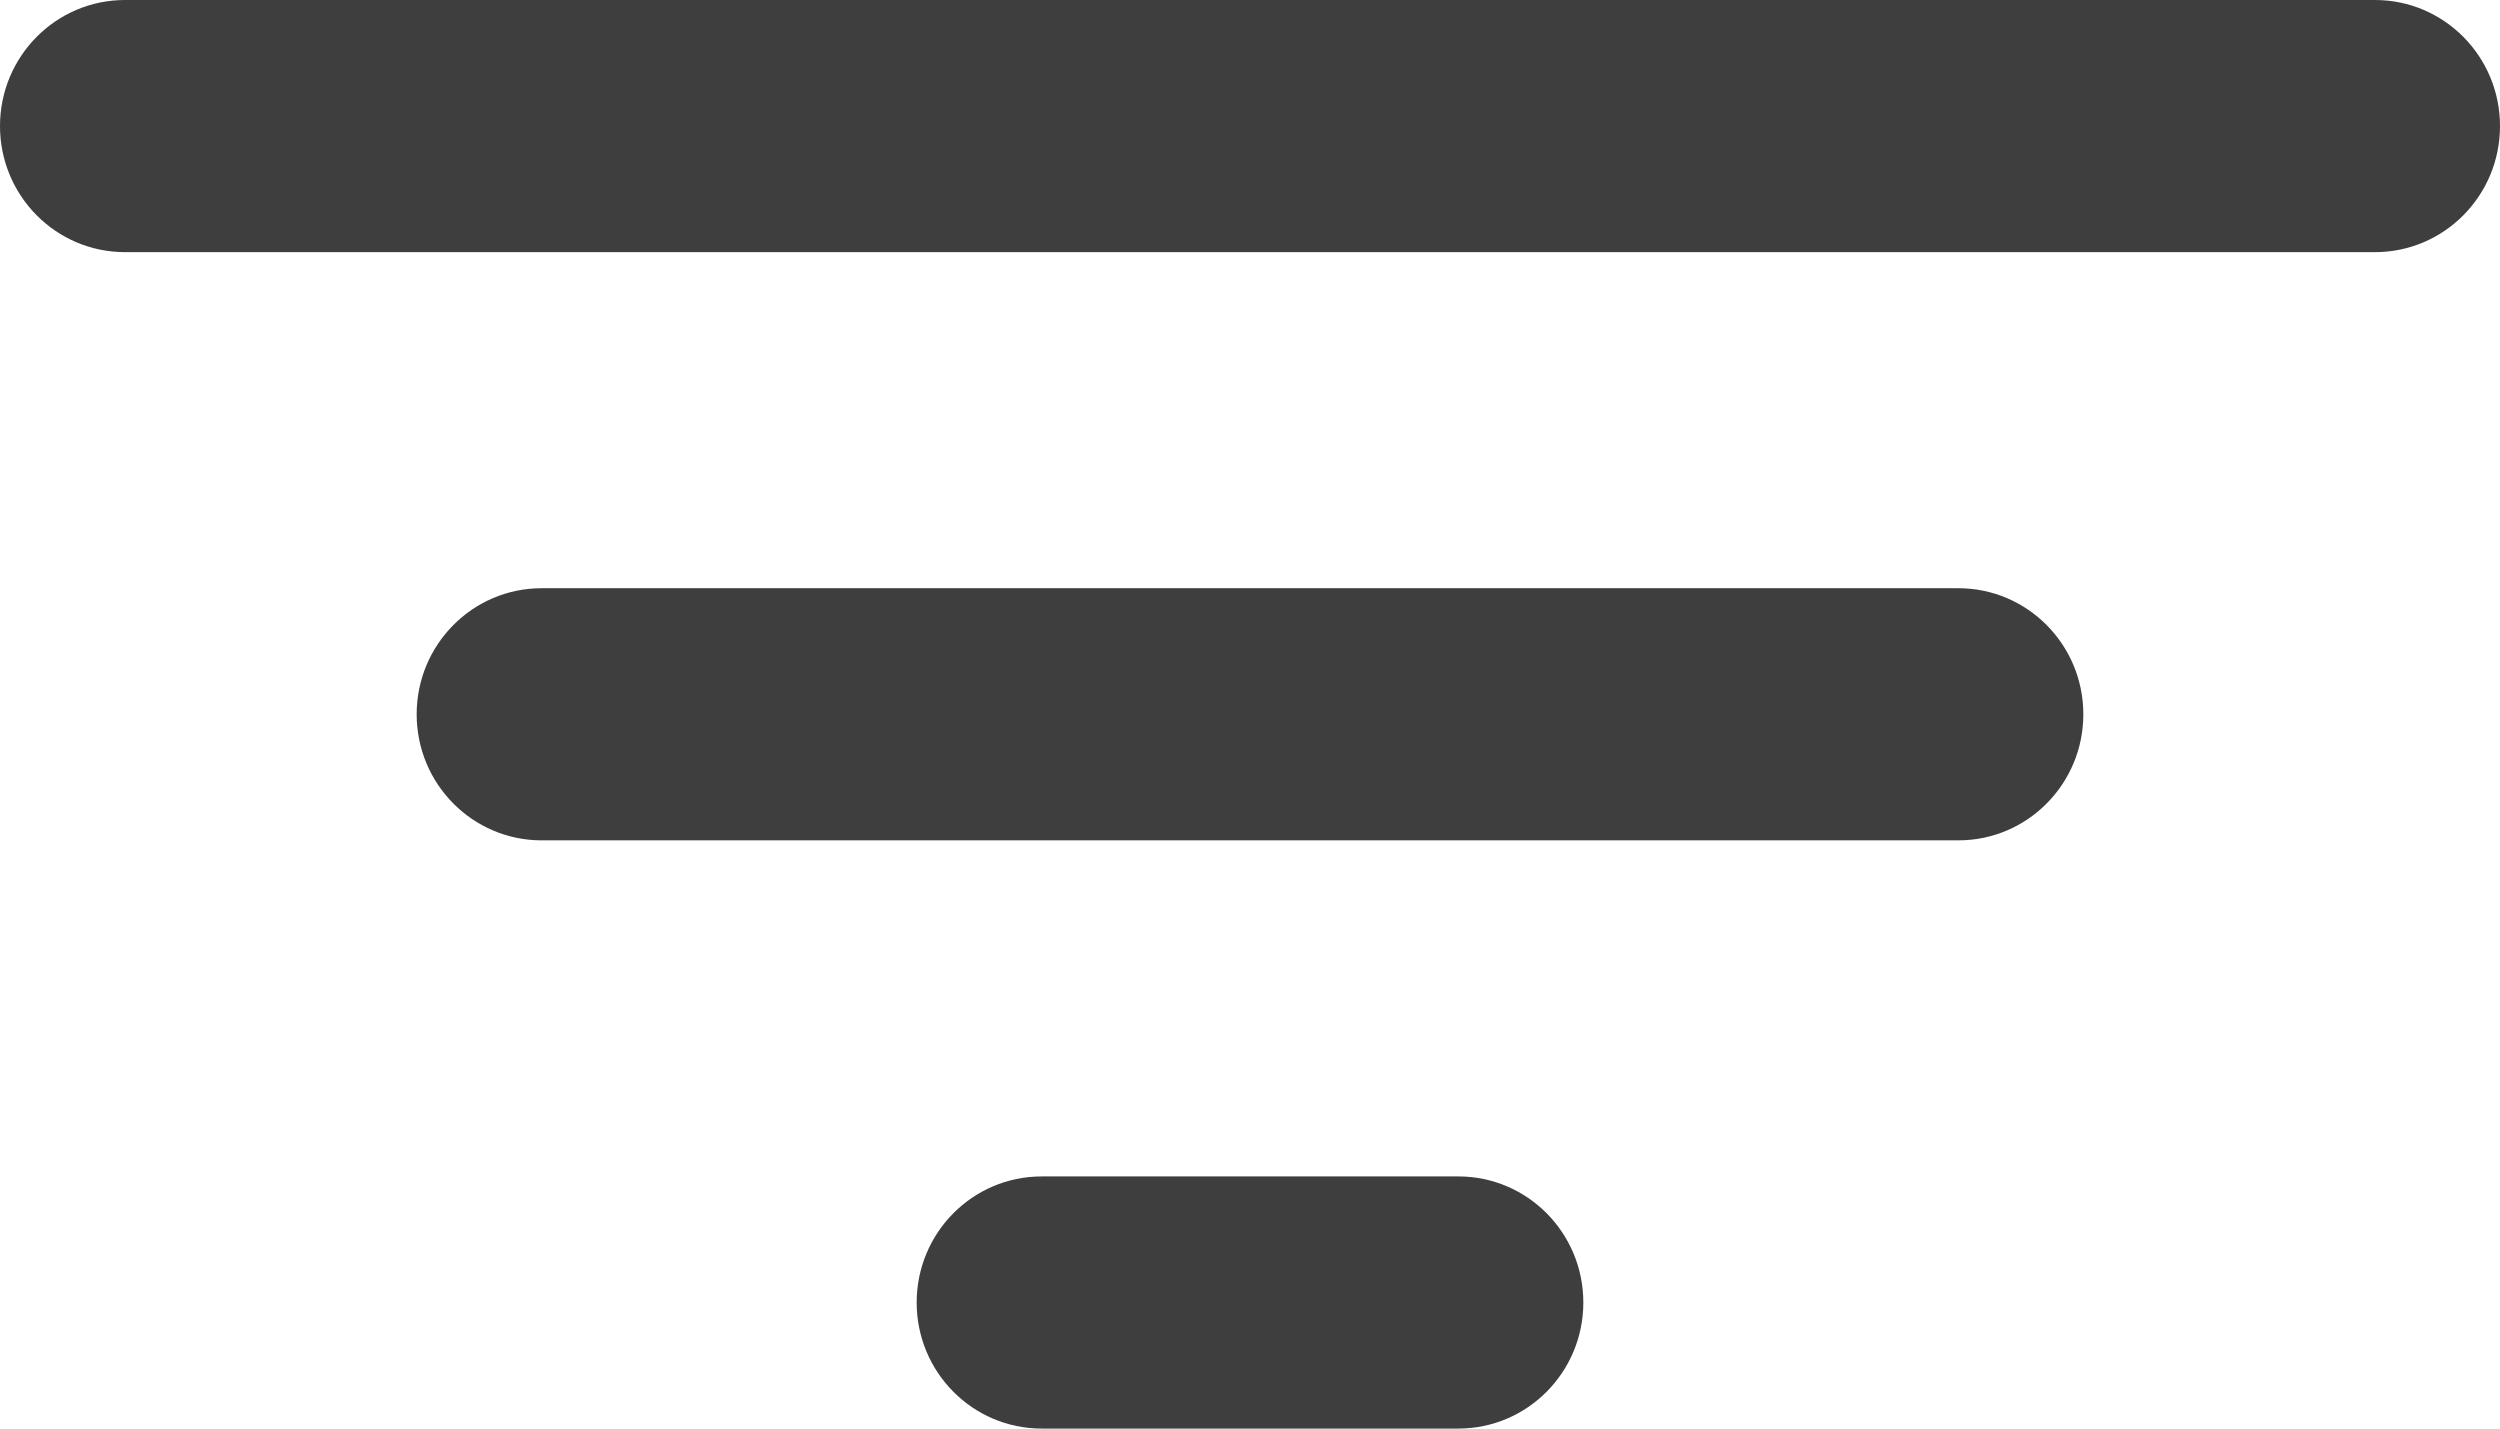
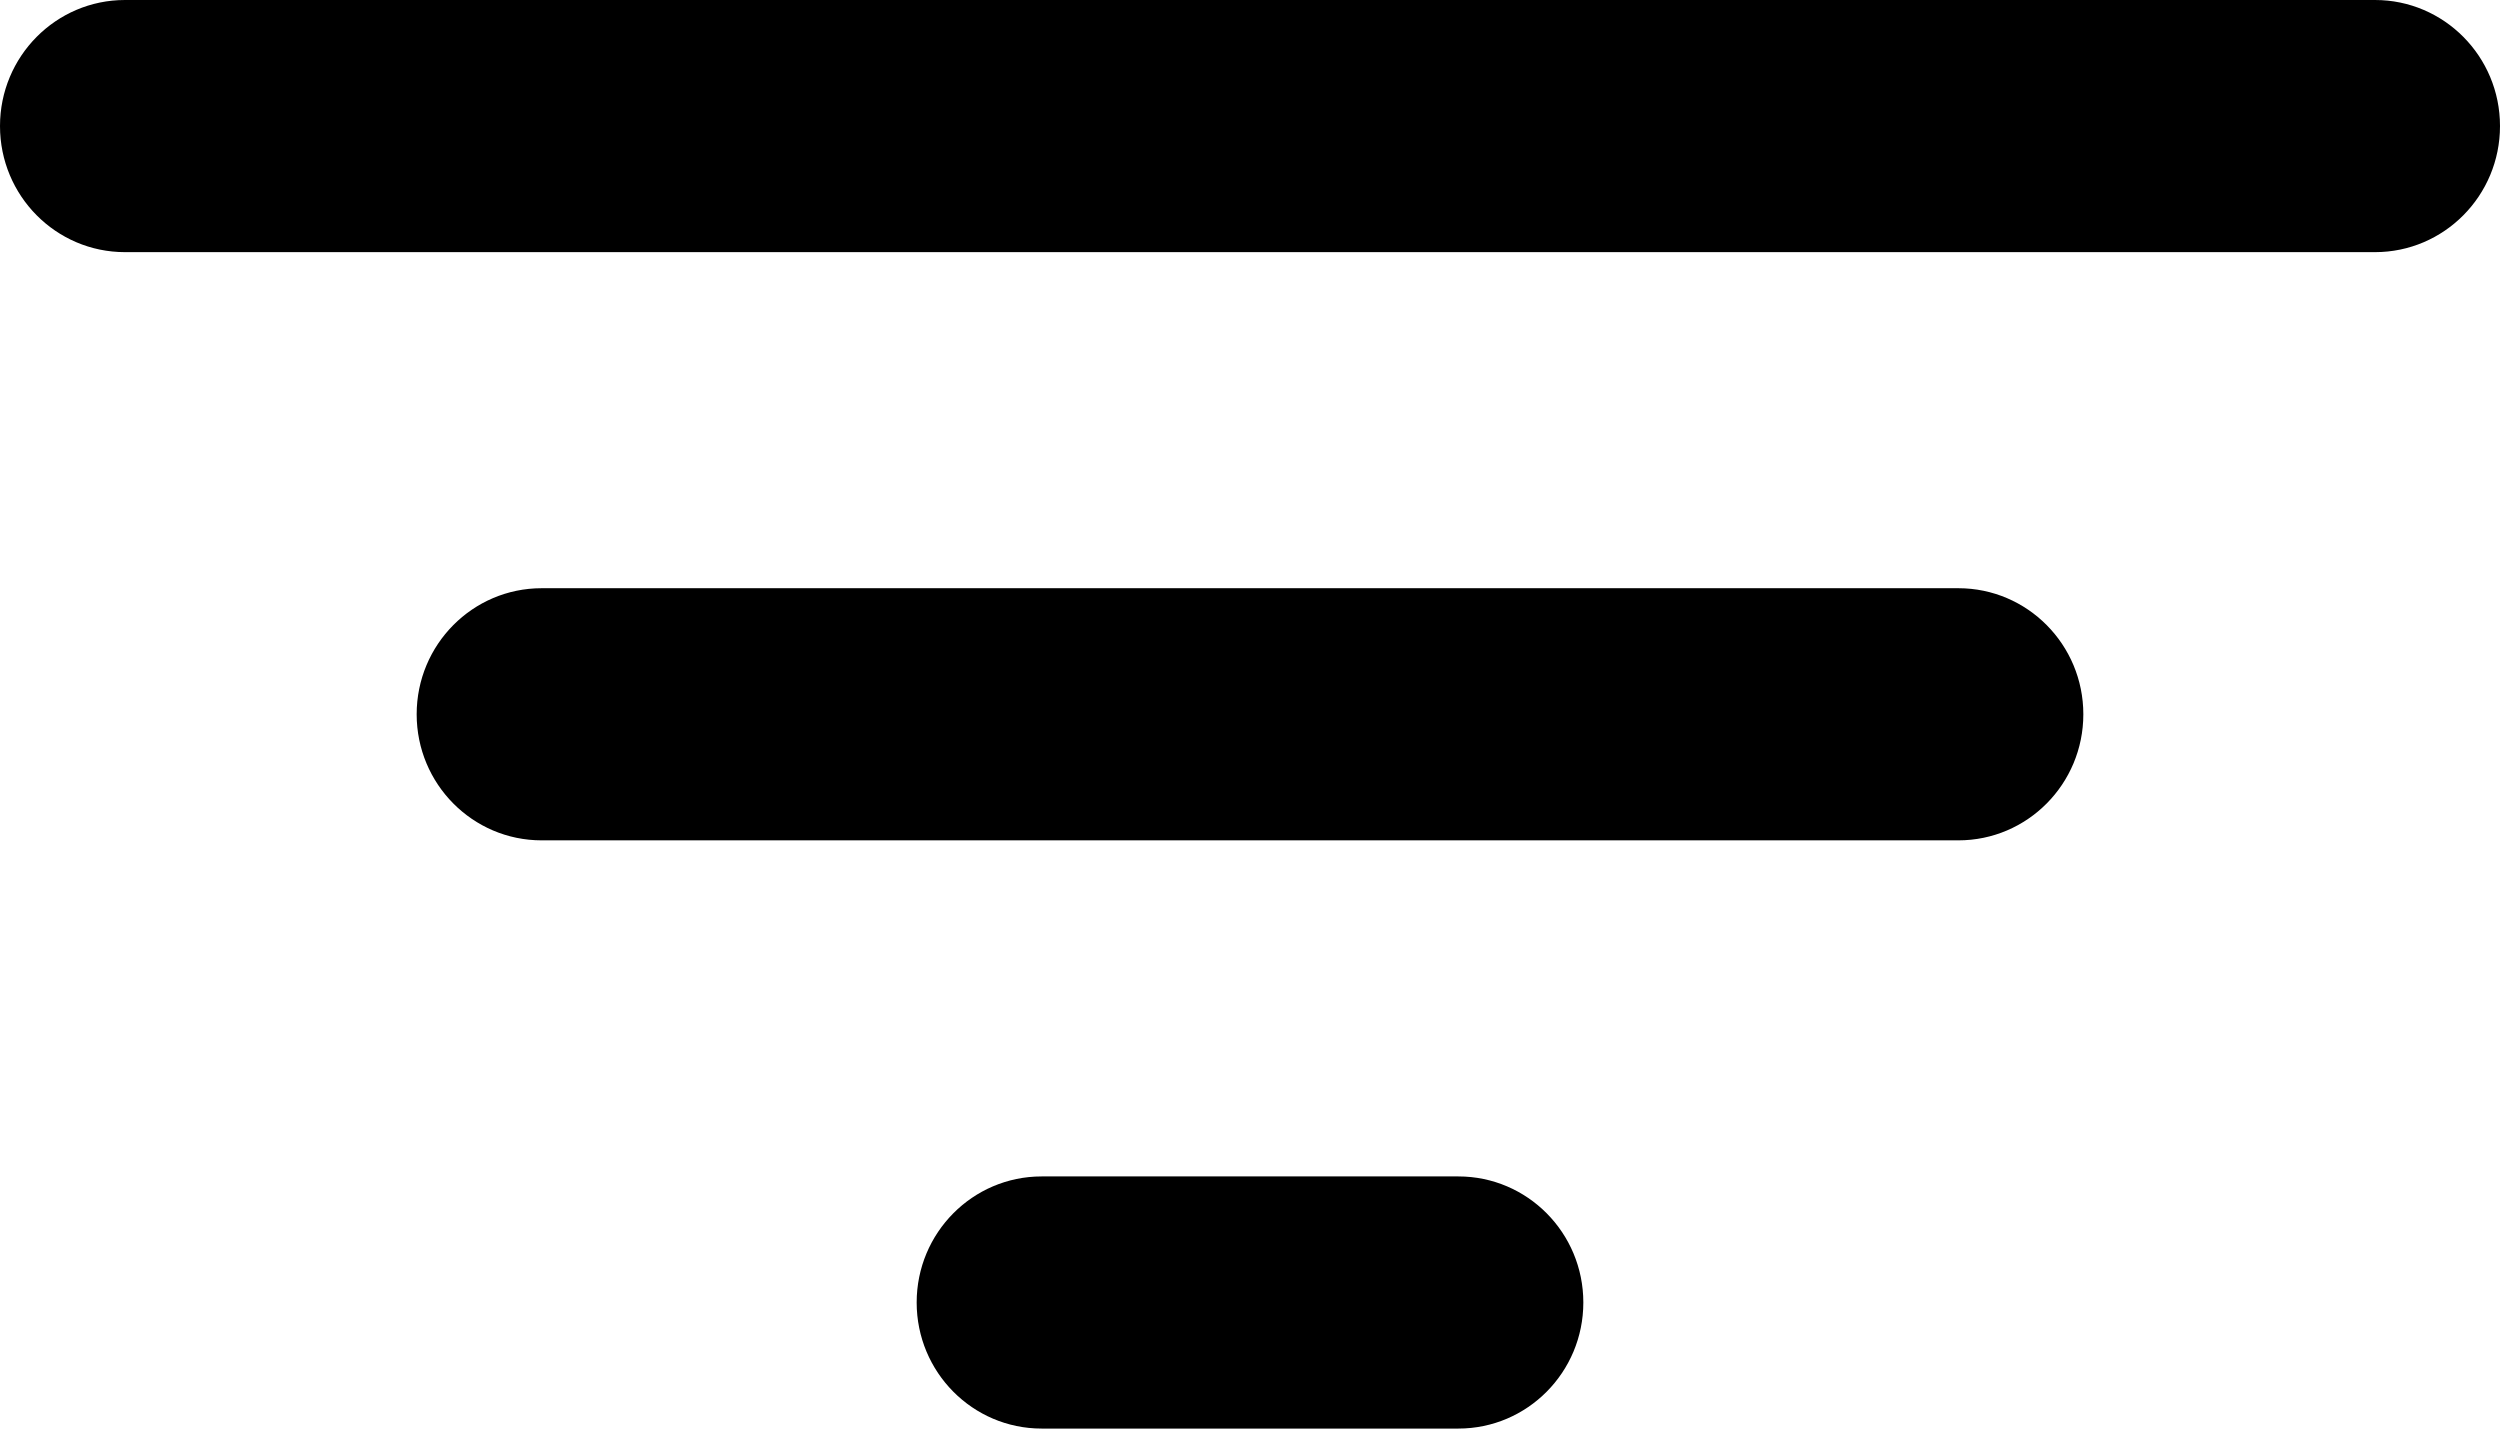
<svg xmlns="http://www.w3.org/2000/svg" width="21px" height="12px" viewBox="0 0 21 12" version="1.1">
  <g id="Codebook" stroke="none" stroke-width="1" fill="none" fill-rule="evenodd">
-     <g id="Codebook-category-desktop" transform="translate(-70, -215)" fill="#3E3E3E" fill-rule="nonzero">
+     <g id="Codebook-category-desktop" transform="translate(-70, -215)" fill="currentColor" fill-rule="nonzero">
      <g id="Category-Filter" transform="translate(60, 199)">
        <path d="M22.25,25.882 C22.83,25.882 23.3,26.356 23.3,26.941 C23.3,27.526 22.83,28 22.25,28 L18.75,28 C18.17,28 17.7,27.526 17.7,26.941 C17.7,26.356 18.17,25.882 18.75,25.882 L22.25,25.882 Z M26.45,20.941 C27.03,20.941 27.5,21.415 27.5,22 C27.5,22.585 27.03,23.059 26.45,23.059 L14.55,23.059 C13.97,23.059 13.5,22.585 13.5,22 C13.5,21.415 13.97,20.941 14.55,20.941 L26.45,20.941 Z M29.95,16 C30.53,16 31,16.474 31,17.059 C31,17.644 30.53,18.118 29.95,18.118 L11.05,18.118 C10.47,18.118 10,17.644 10,17.059 C10,16.474 10.47,16 11.05,16 L29.95,16 Z" id="Filter-Icon" />
      </g>
    </g>
  </g>
</svg>
